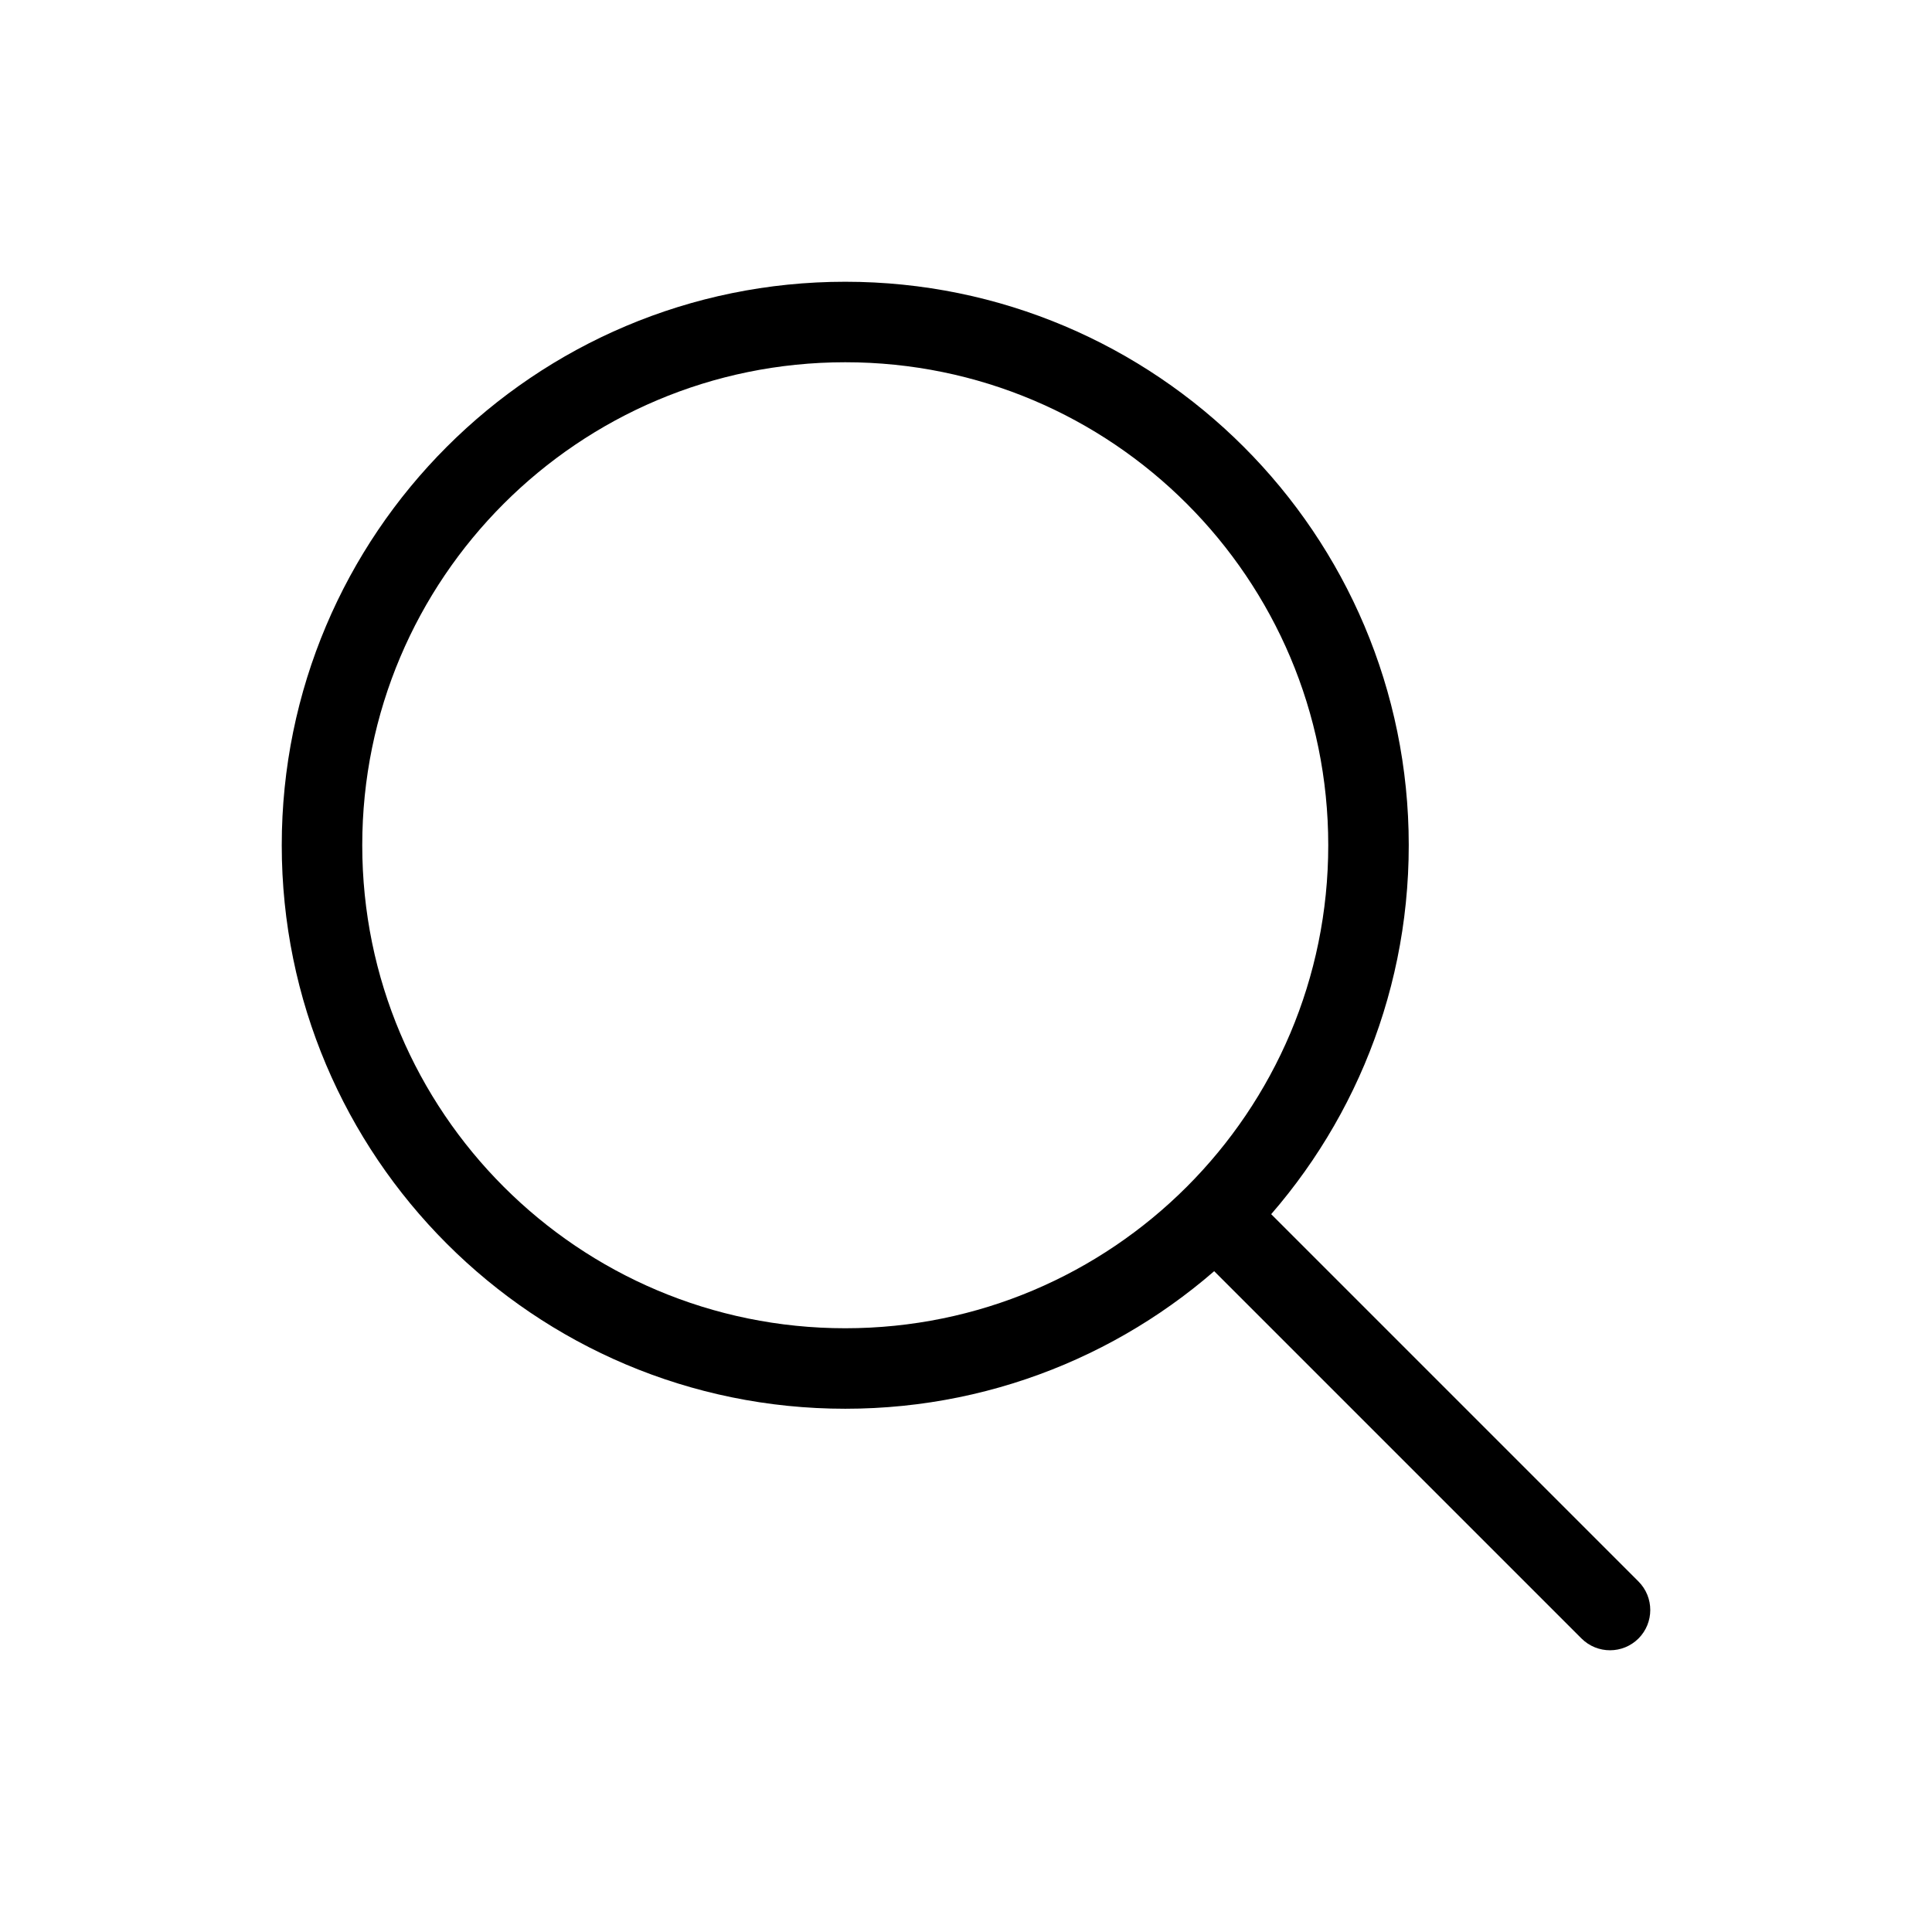
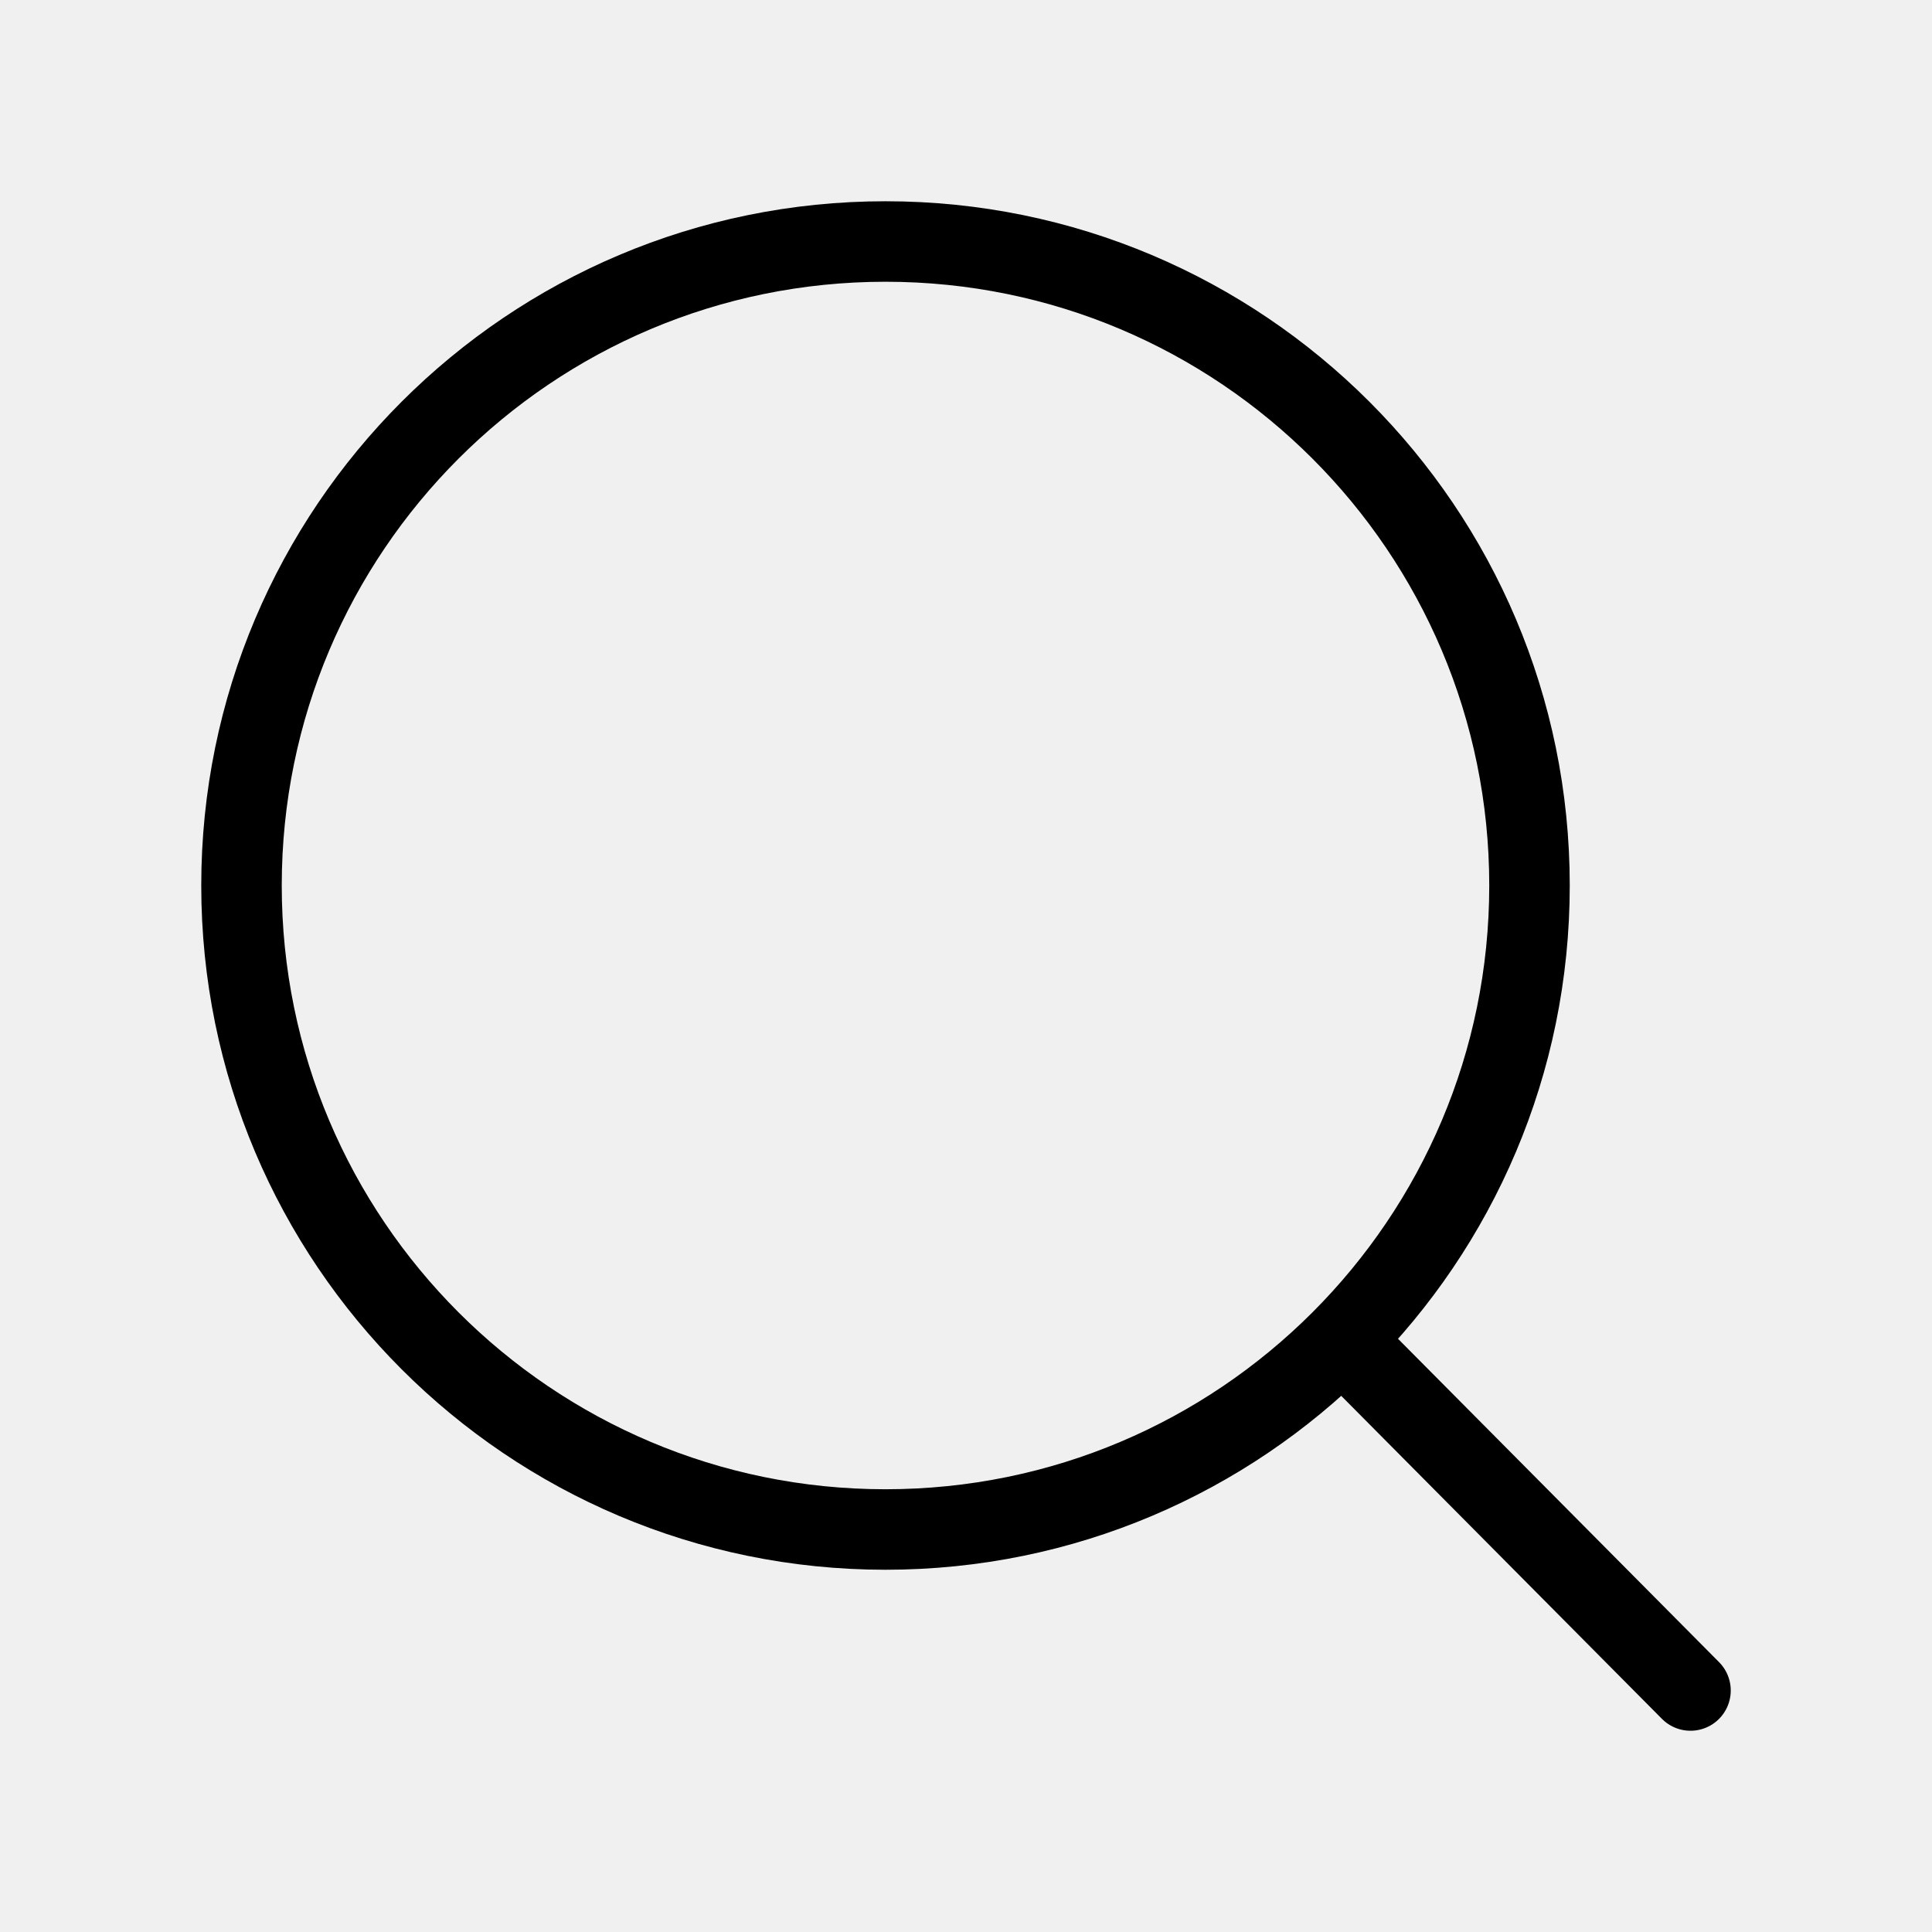
<svg xmlns="http://www.w3.org/2000/svg" width="800px" height="800px" viewBox="0 0 24 24" fill="none">
-   <g clip-path="url(#clip0_15_152)">
-     <rect width="24" height="24" fill="white" />
-     <circle cx="10.5" cy="10.5" r="6.5" stroke="#000000" stroke-linejoin="round" />
-     <path d="M19.646 20.354C19.842 20.549 20.158 20.549 20.354 20.354C20.549 20.158 20.549 19.842 20.354 19.646L19.646 20.354ZM20.354 19.646L15.354 14.646L14.646 15.354L19.646 20.354L20.354 19.646Z" fill="#000000" />
-   </g>
-   <defs>
-     <clipPath id="clip0_15_152">
-       <rect width="24" height="24" fill="white" />
-     </clipPath>
-   </defs>
+   <path d="M16.672 16.641L21 21M19 11C19 15.418 15.418 19 11 19C6.582 19 3 15.418 3 11C3 6.582 6.582 3 11 3C15.418 3 19 6.582 19 11Z" stroke="#000000" stroke-width="1" stroke-linecap="round" stroke-linejoin="round" />
</svg>
